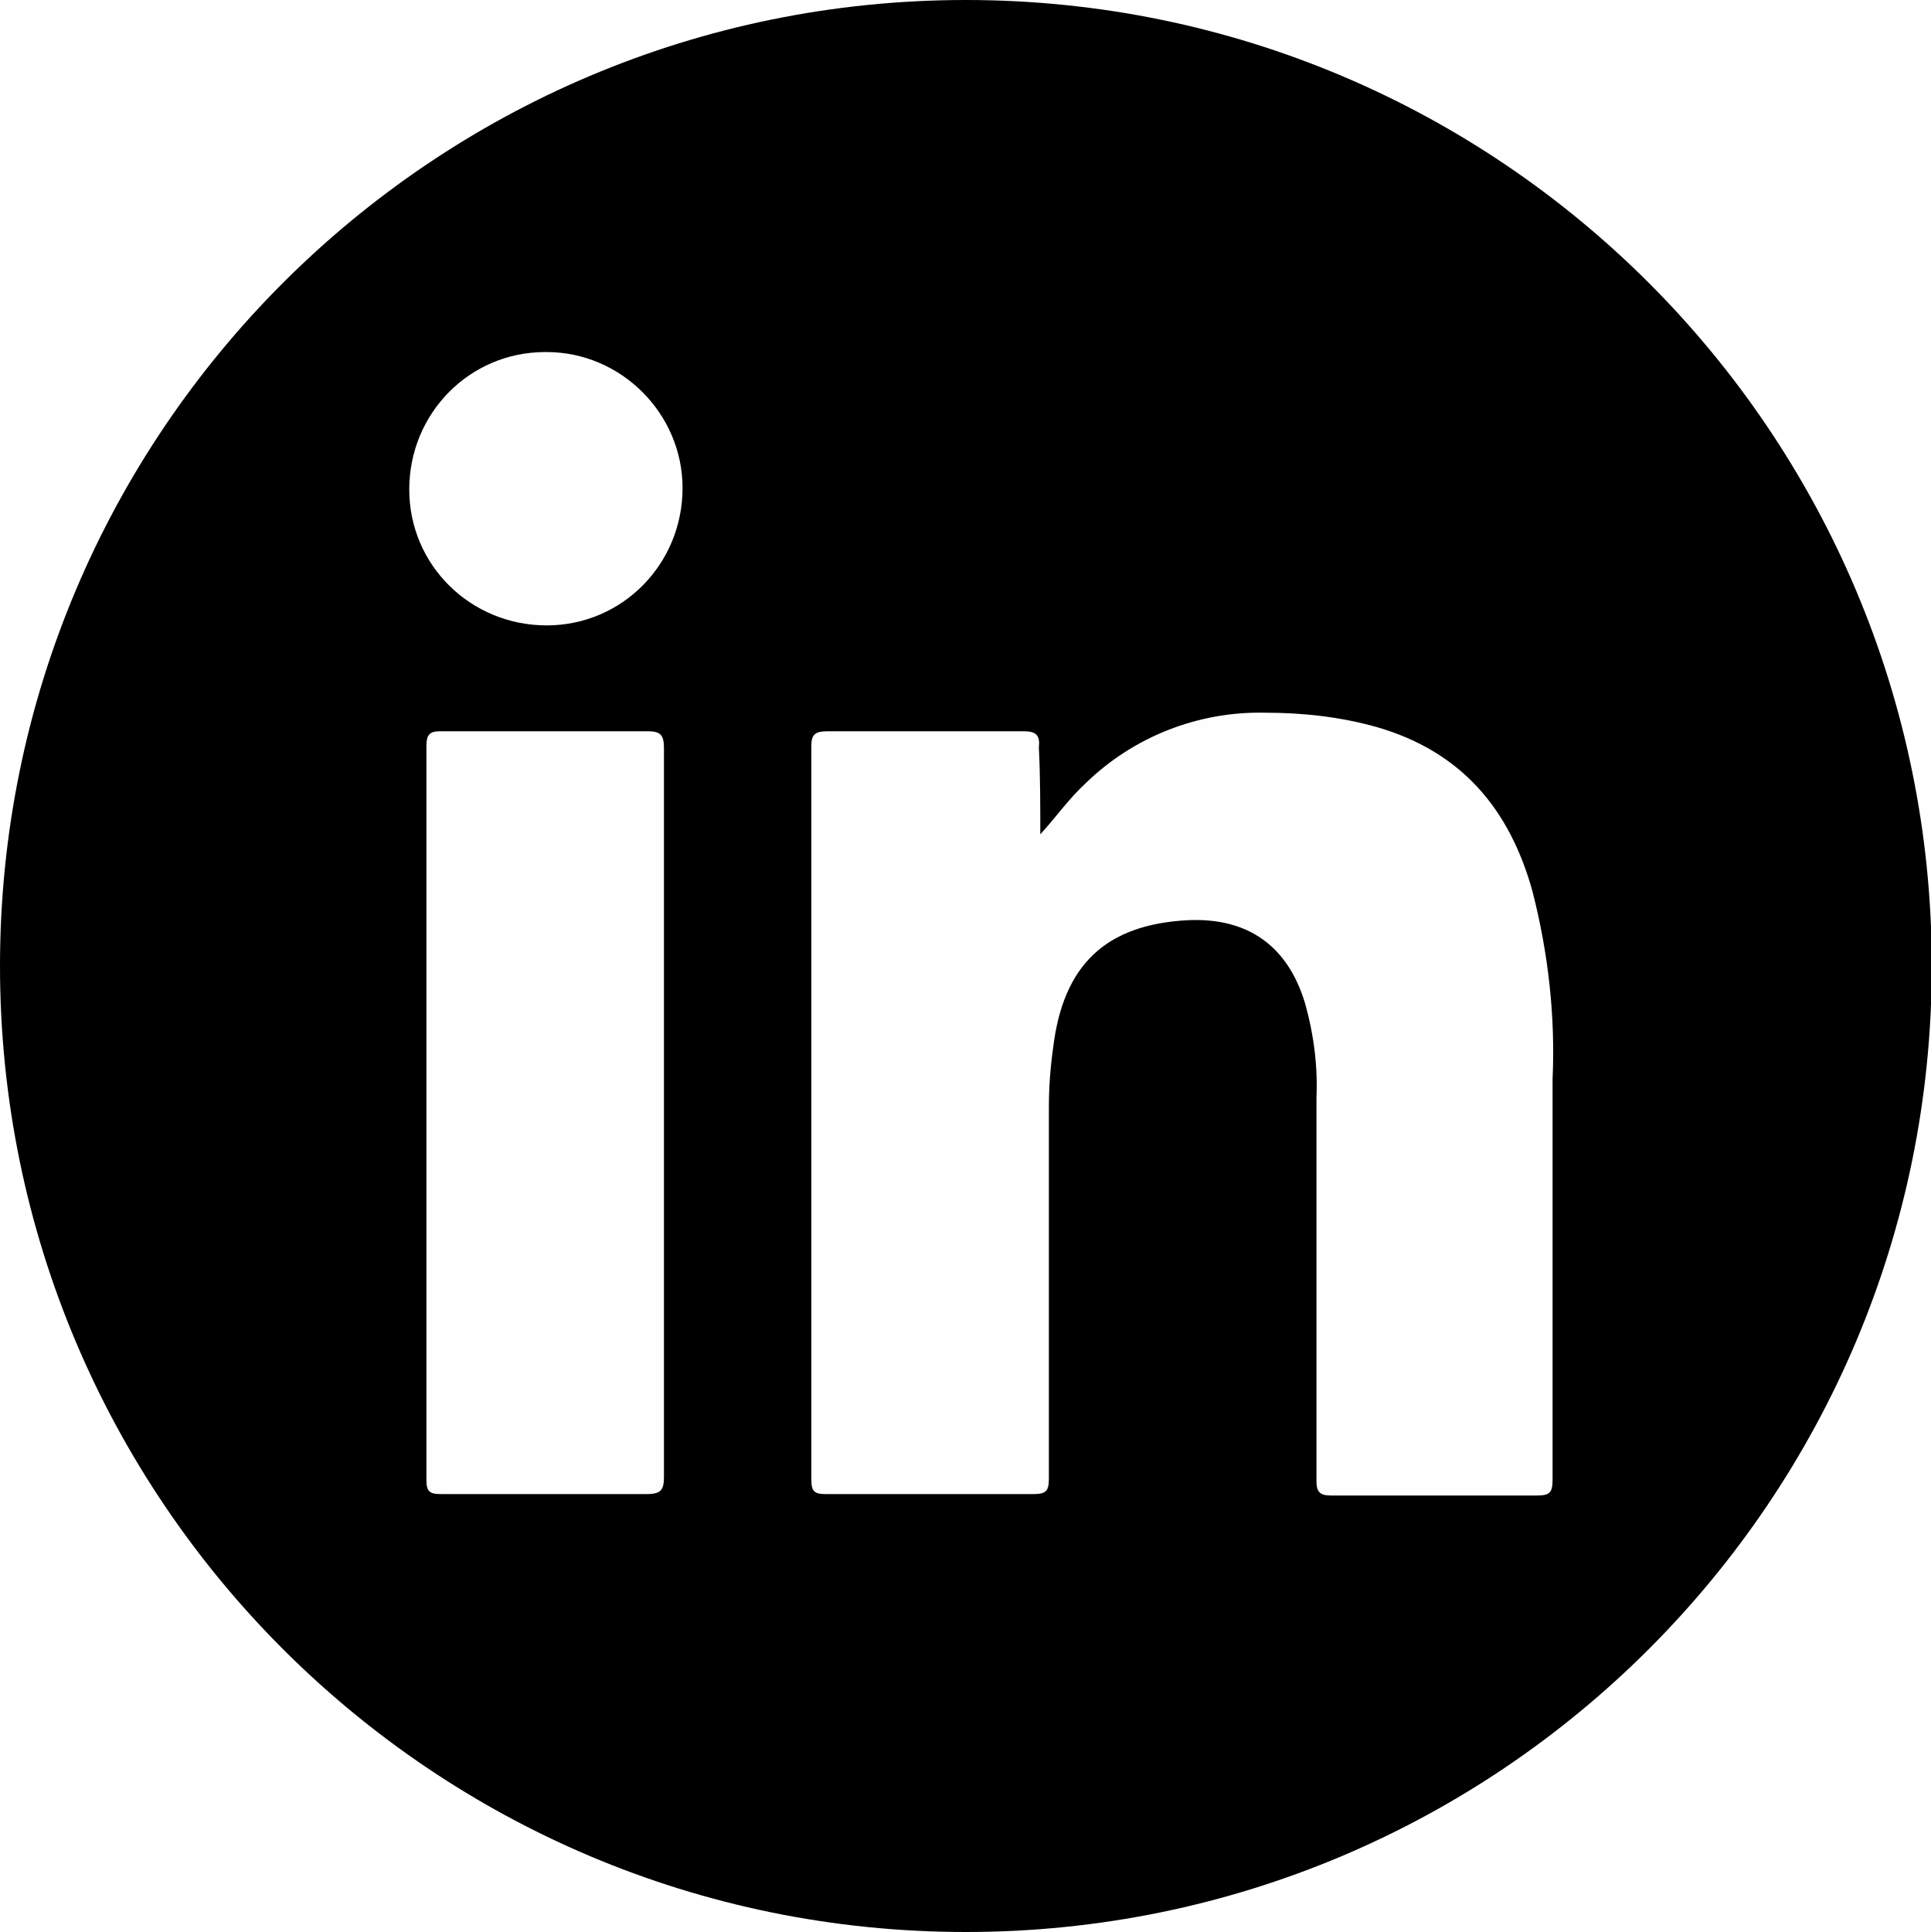
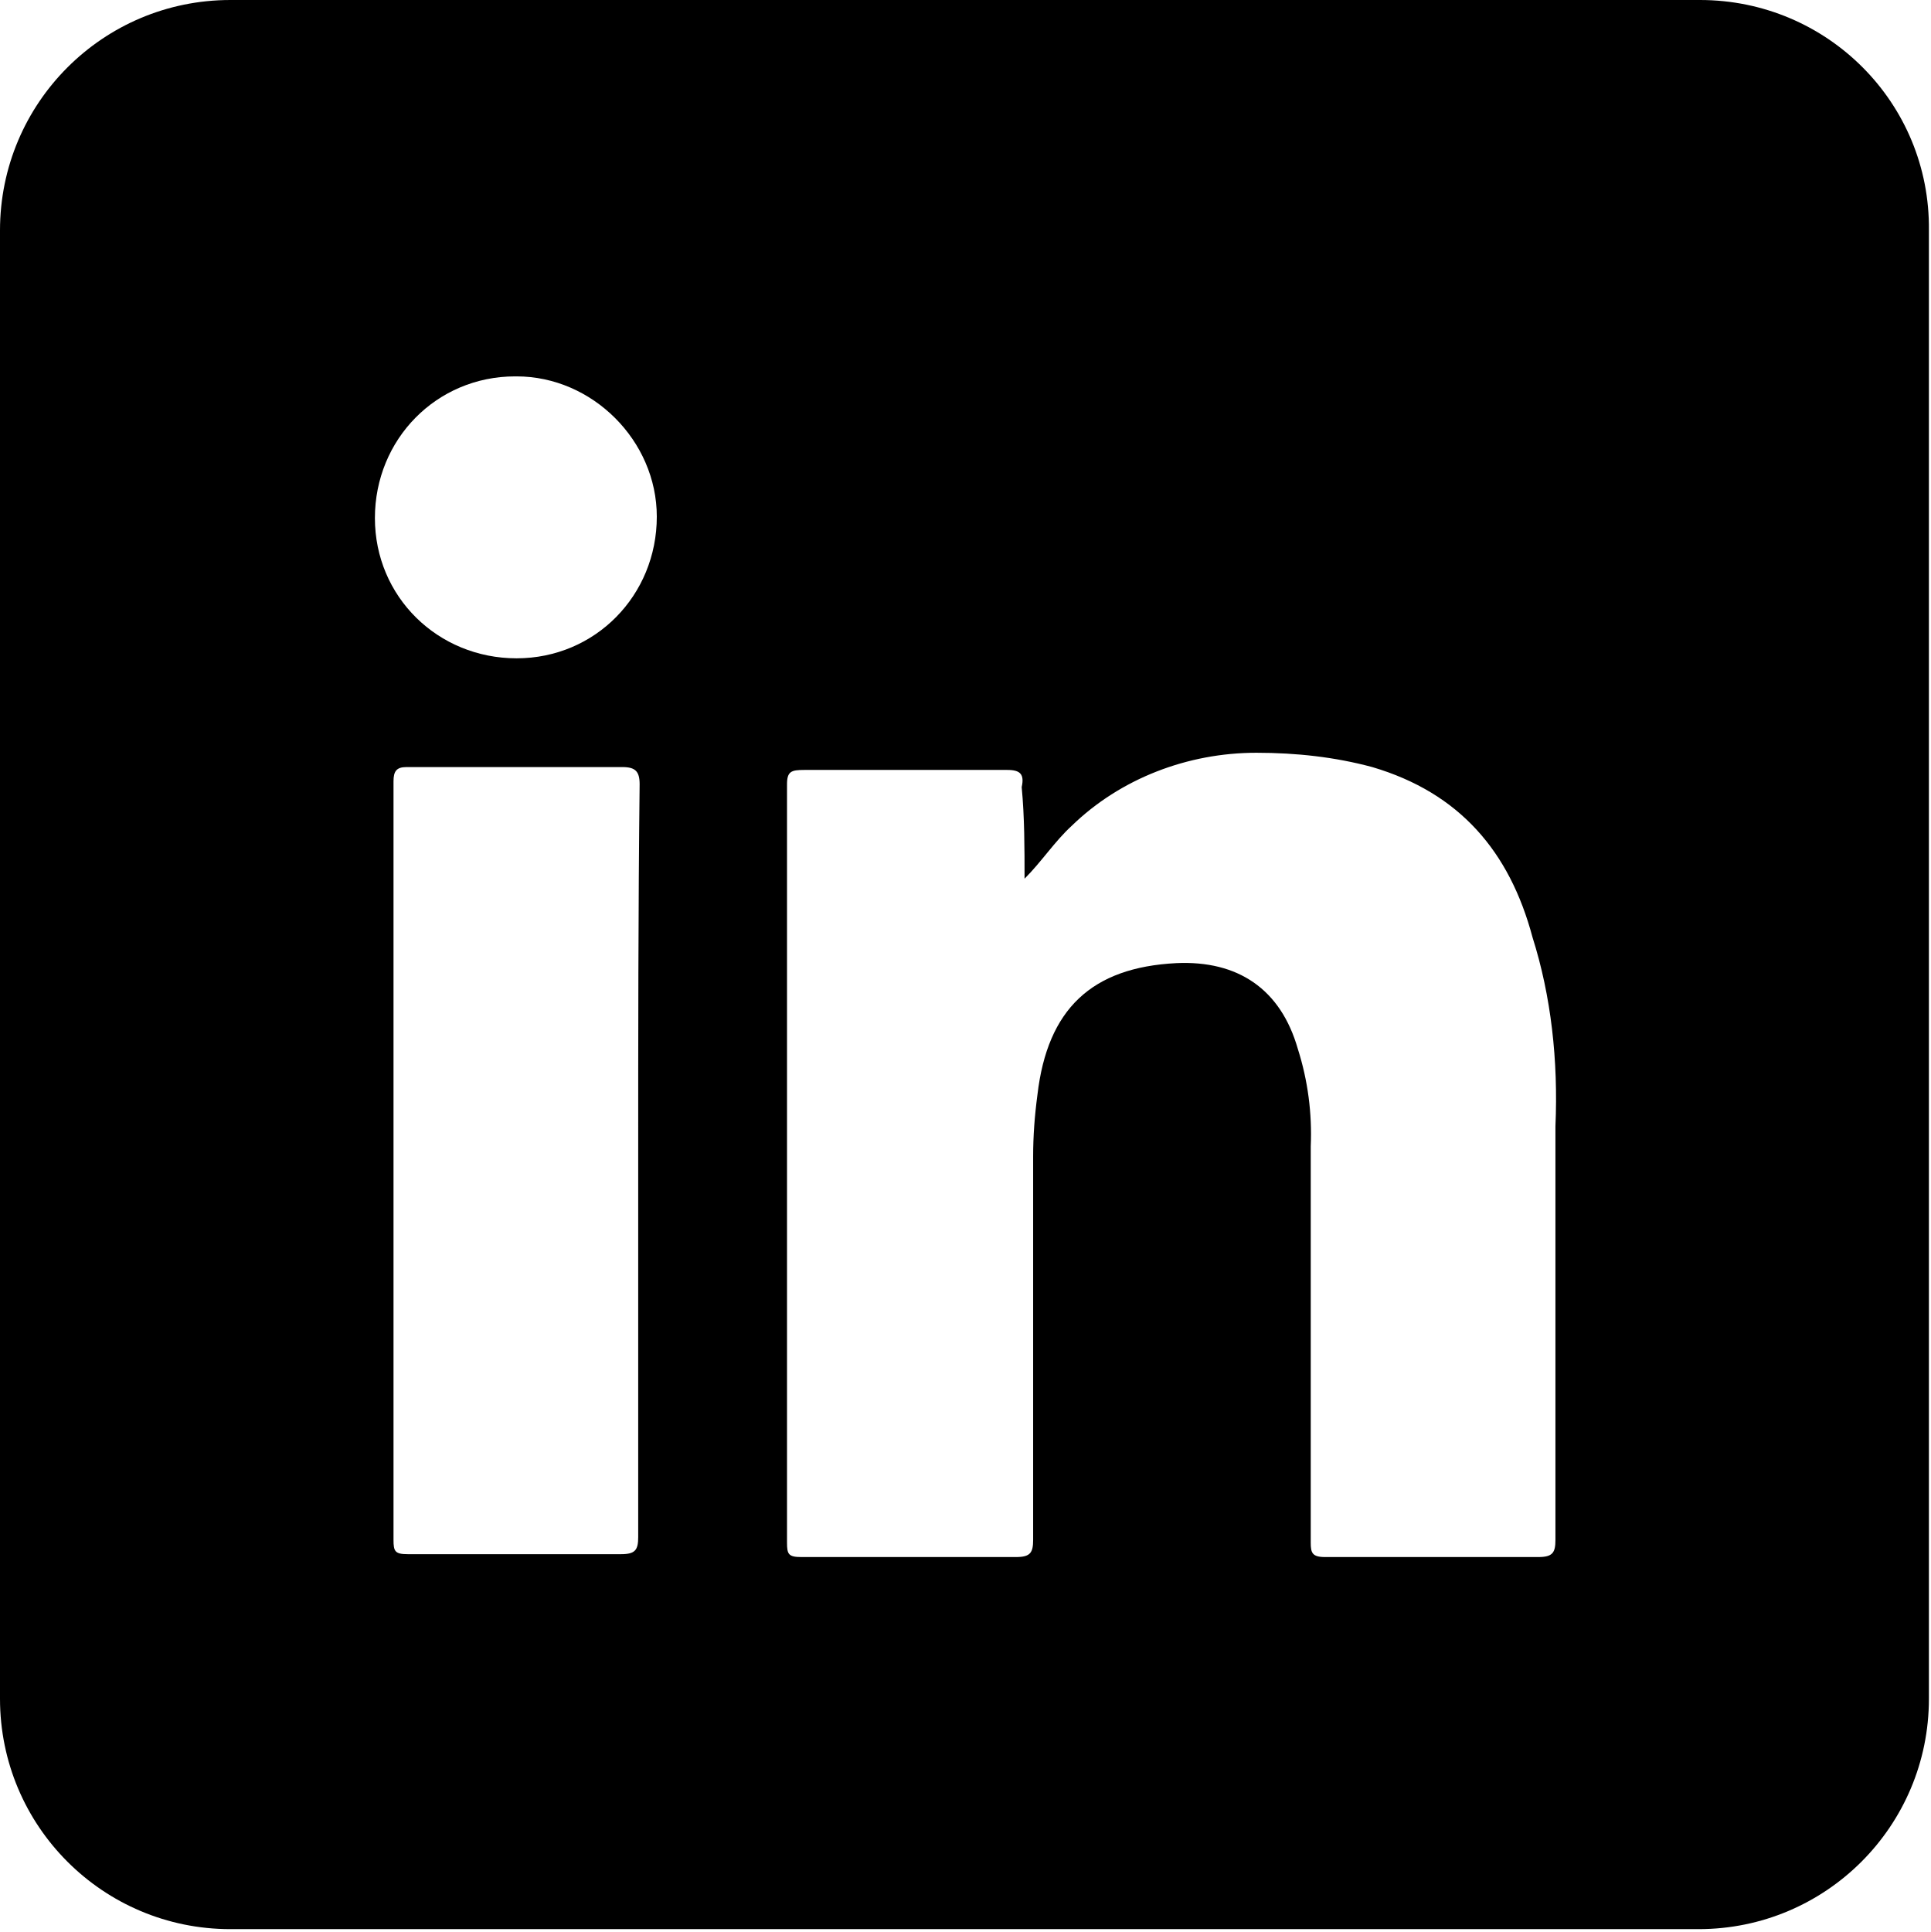
<svg xmlns="http://www.w3.org/2000/svg" version="1.1" id="Layer_1" x="0px" y="0px" viewBox="0 0 134.9 135" style="enable-background:new 0 0 134.9 135;" xml:space="preserve">
-   <style type="text/css">
- 	.st0{fill:#FEFEFE;}
- </style>
-   <g id="Graphic_Elements">
-     <circle cx="67.5" cy="67.5" r="67.5" />
-     <path class="st0" d="M72.7,58.3c1.1-1.2,2-2.5,3.2-3.6c3.3-3.2,7.8-5,12.5-4.9c2.7,0,5.3,0.3,7.8,1c5.9,1.7,9.3,5.7,10.9,11.5   c1.1,4.3,1.6,8.7,1.4,13.1c0,9.3,0,18.7,0,28c0,0.9-0.2,1.1-1.1,1.1c-4.8,0-9.6,0-14.4,0c-0.8,0-1-0.3-1-1c0-9,0-17.9,0-26.8   c0.1-2.2-0.2-4.5-0.8-6.6c-1.2-4-4-6-8.2-5.8c-5.7,0.3-8.7,3.1-9.4,8.9c-0.2,1.4-0.3,2.8-0.3,4.2c0,8.6,0,17.3,0,25.9   c0,0.9-0.2,1.1-1.1,1.1c-4.8,0-9.7,0-14.5,0c-0.8,0-1-0.2-1-1c0-17.1,0-34.2,0-51.3c0-0.8,0.3-1,1.1-1c4.6,0,9.2,0,13.8,0   c0.8,0,1.1,0.3,1,1.1C72.7,54.2,72.7,56.3,72.7,58.3z" />
-     <path class="st0" d="M46.4,77.8c0,8.5,0,16.9,0,25.4c0,0.9-0.2,1.2-1.2,1.2c-4.8,0-9.6,0-14.4,0c-0.8,0-1-0.2-1-1   c0-17.1,0-34.2,0-51.3c0-0.7,0.2-1,0.9-1c4.9,0,9.7,0,14.6,0c0.9,0,1.1,0.3,1.1,1.2C46.4,60.7,46.4,69.3,46.4,77.8z" />
-     <path class="st0" d="M47.7,34.1c0,5.3-4.2,9.6-9.5,9.6c-5.3,0-9.6-4.2-9.6-9.5c0-5.3,4.2-9.6,9.5-9.6c0,0,0,0,0.1,0   C43.4,24.6,47.7,28.9,47.7,34.1z" />
-   </g>
+   <path d="M118.8,0H16.1C7.2,0,0,7.2,0,16.1v102.6c0,8.9,7.2,16.1,16.1,16.1h102.6c8.9,0,16.1-7.2,16.1-16.1V16.1  C134.9,7.2,127.7,0,118.8,0z M44.6,81.2c0,8.8,0,17.5,0,26.2c0,0.9-0.2,1.2-1.2,1.2c-5,0-9.9,0-14.9,0c-0.9,0-1-0.2-1-1  c0-17.7,0-35.3,0-53c0-0.7,0.2-1,0.9-1c5.1,0,10,0,15.1,0c0.9,0,1.2,0.3,1.2,1.2C44.6,63.6,44.6,72.4,44.6,81.2z M36.1,46  c-5.5,0-9.9-4.3-9.9-9.8s4.3-9.9,9.8-9.9c0,0,0,0,0.1,0c5.3,0,9.8,4.5,9.8,9.8C45.9,41.6,41.6,46,36.1,46z M108.7,78.7  c0,9.6,0,19.3,0,28.9c0,0.9-0.2,1.2-1.2,1.2c-5,0-9.9,0-14.9,0c-0.9,0-1-0.3-1-1c0-9.3,0-18.5,0-27.7c0.1-2.3-0.2-4.6-0.9-6.8  c-1.2-4.2-4.2-6.2-8.5-6c-5.9,0.3-9,3.2-9.7,9.2c-0.2,1.5-0.3,2.9-0.3,4.3c0,8.9,0,17.9,0,26.8c0,0.9-0.2,1.2-1.2,1.2  c-5,0-10,0-15,0c-0.9,0-1-0.2-1-1c0-17.7,0-35.3,0-53c0-0.9,0.3-1,1.2-1c4.8,0,9.5,0,14.2,0c0.9,0,1.2,0.3,1,1.2  c0.2,2.1,0.2,4.3,0.2,6.4c1.2-1.2,2.1-2.6,3.3-3.7c3.4-3.3,8.1-5.1,12.9-5.1c2.8,0,5.5,0.3,8.1,1c6.1,1.8,9.6,5.9,11.2,11.9  C108.4,69.6,108.9,74.1,108.7,78.7z" />
</svg>
